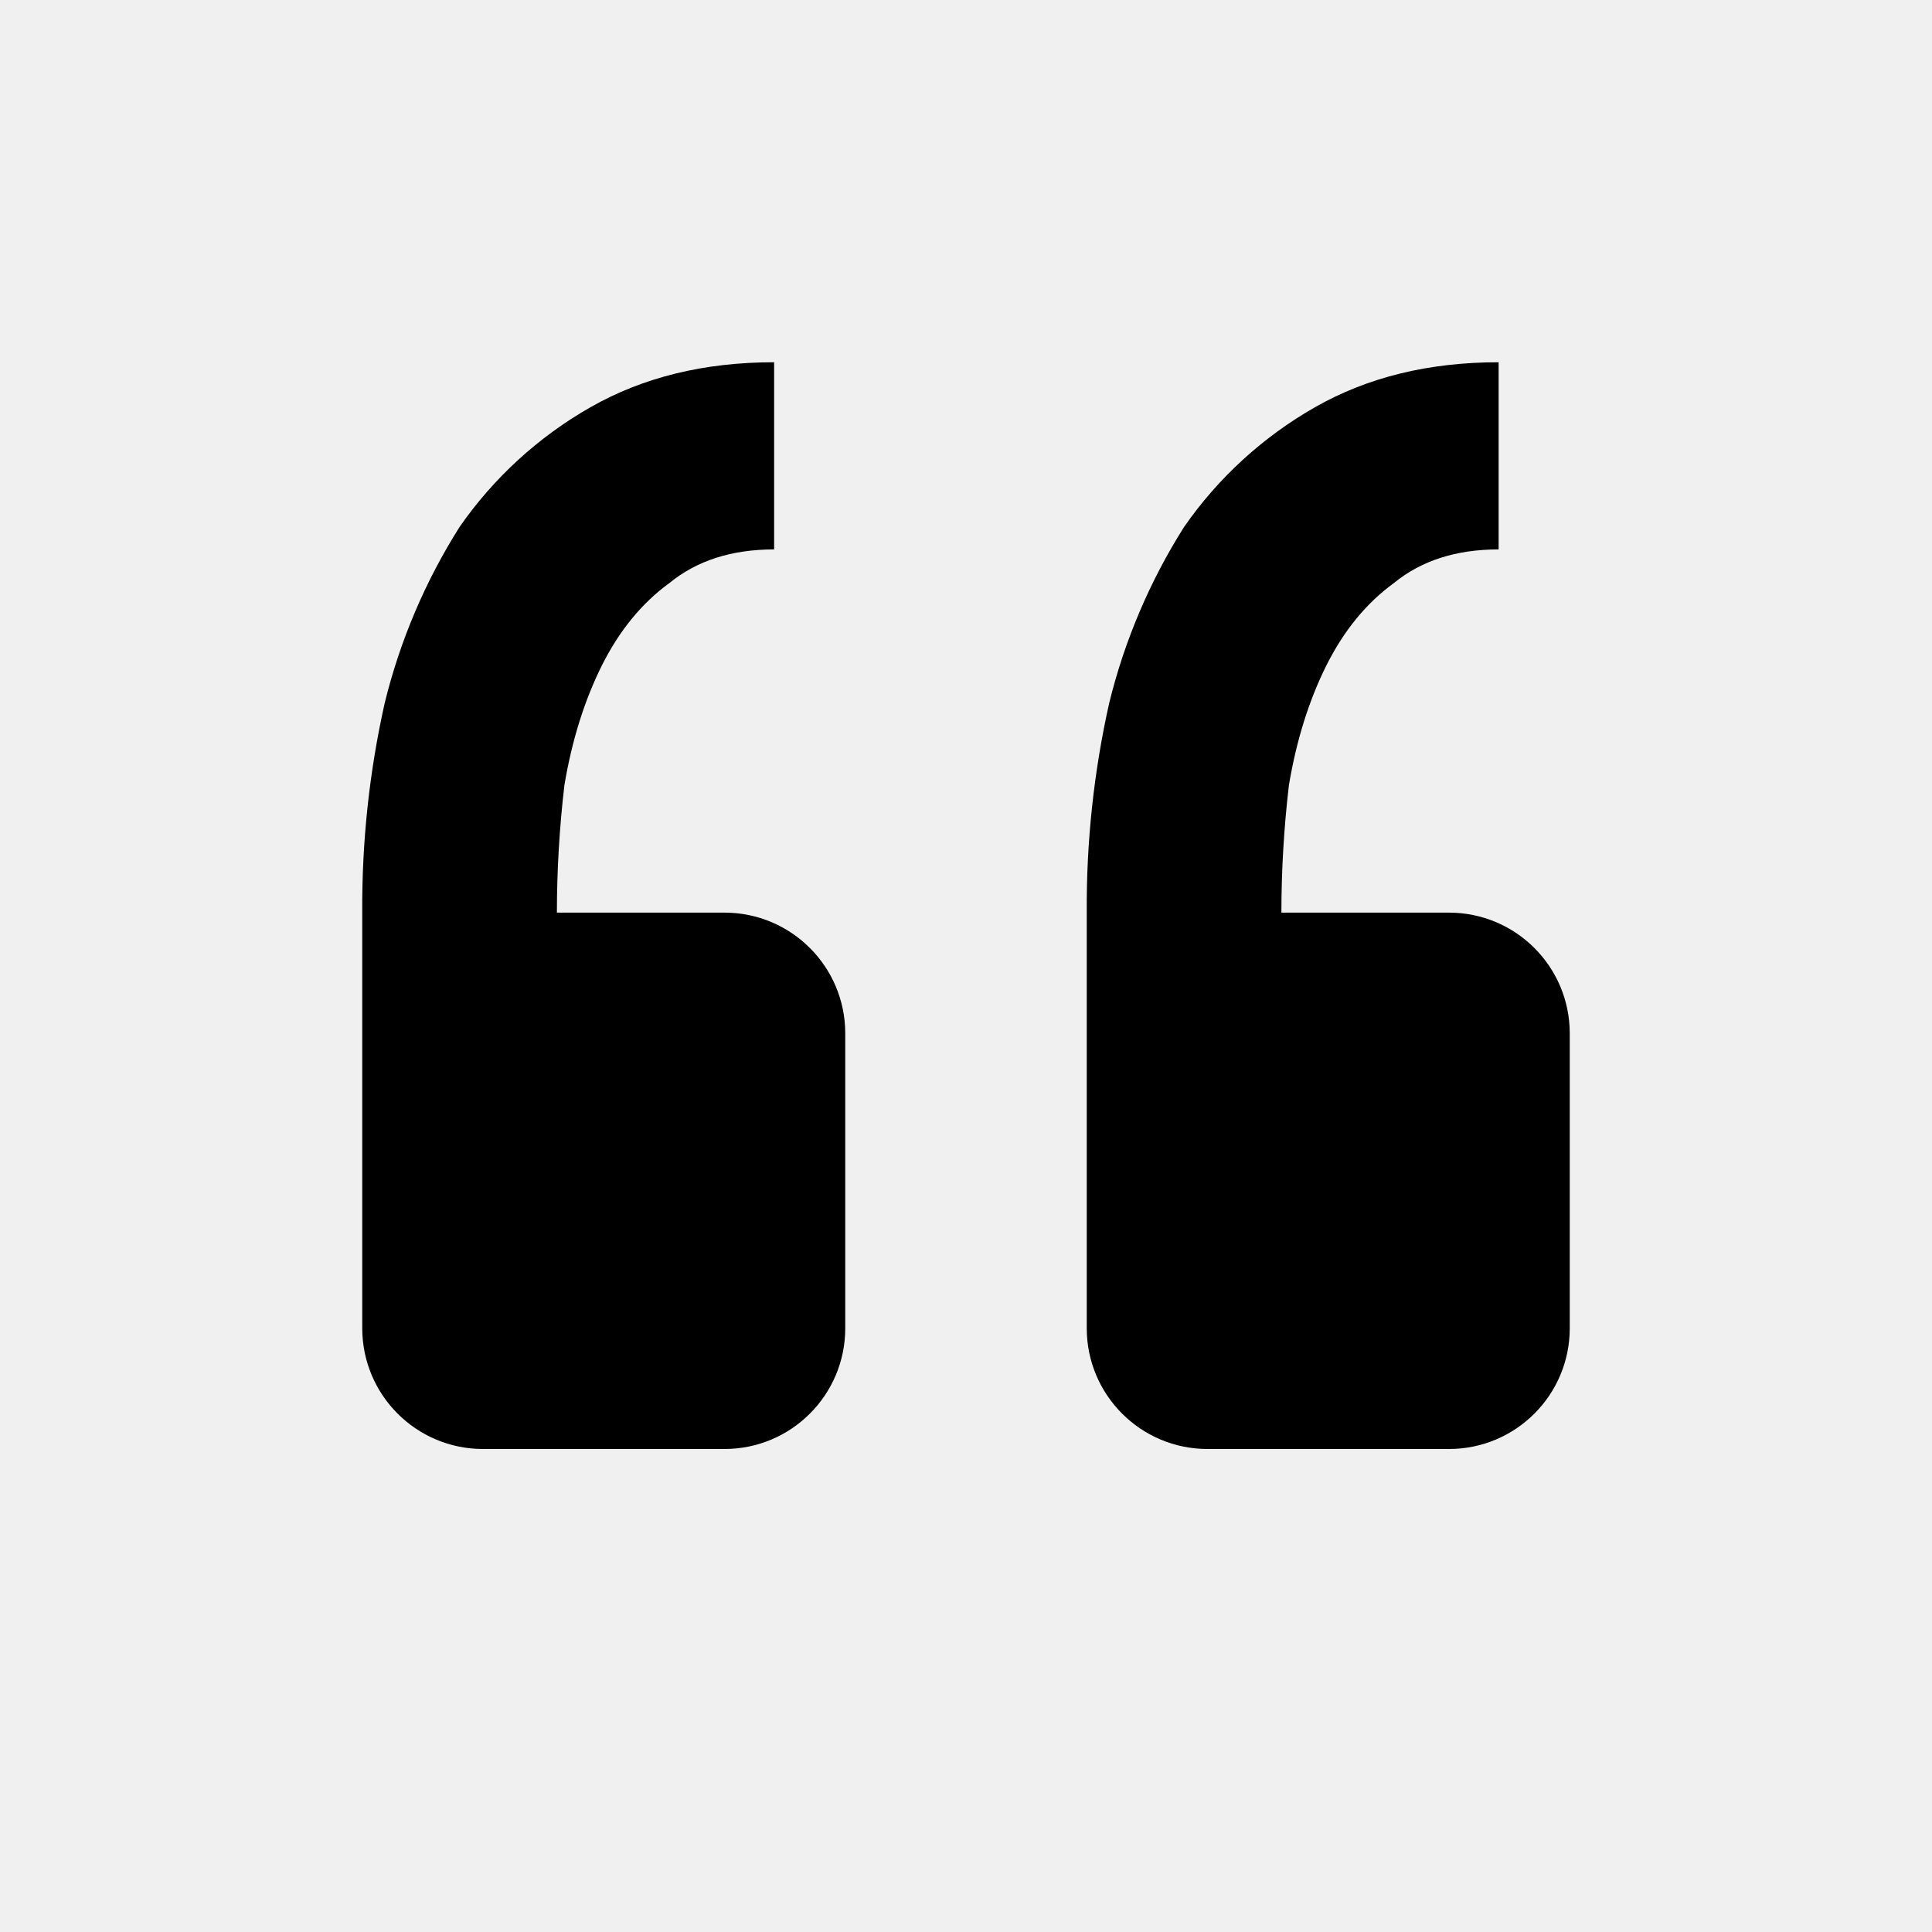
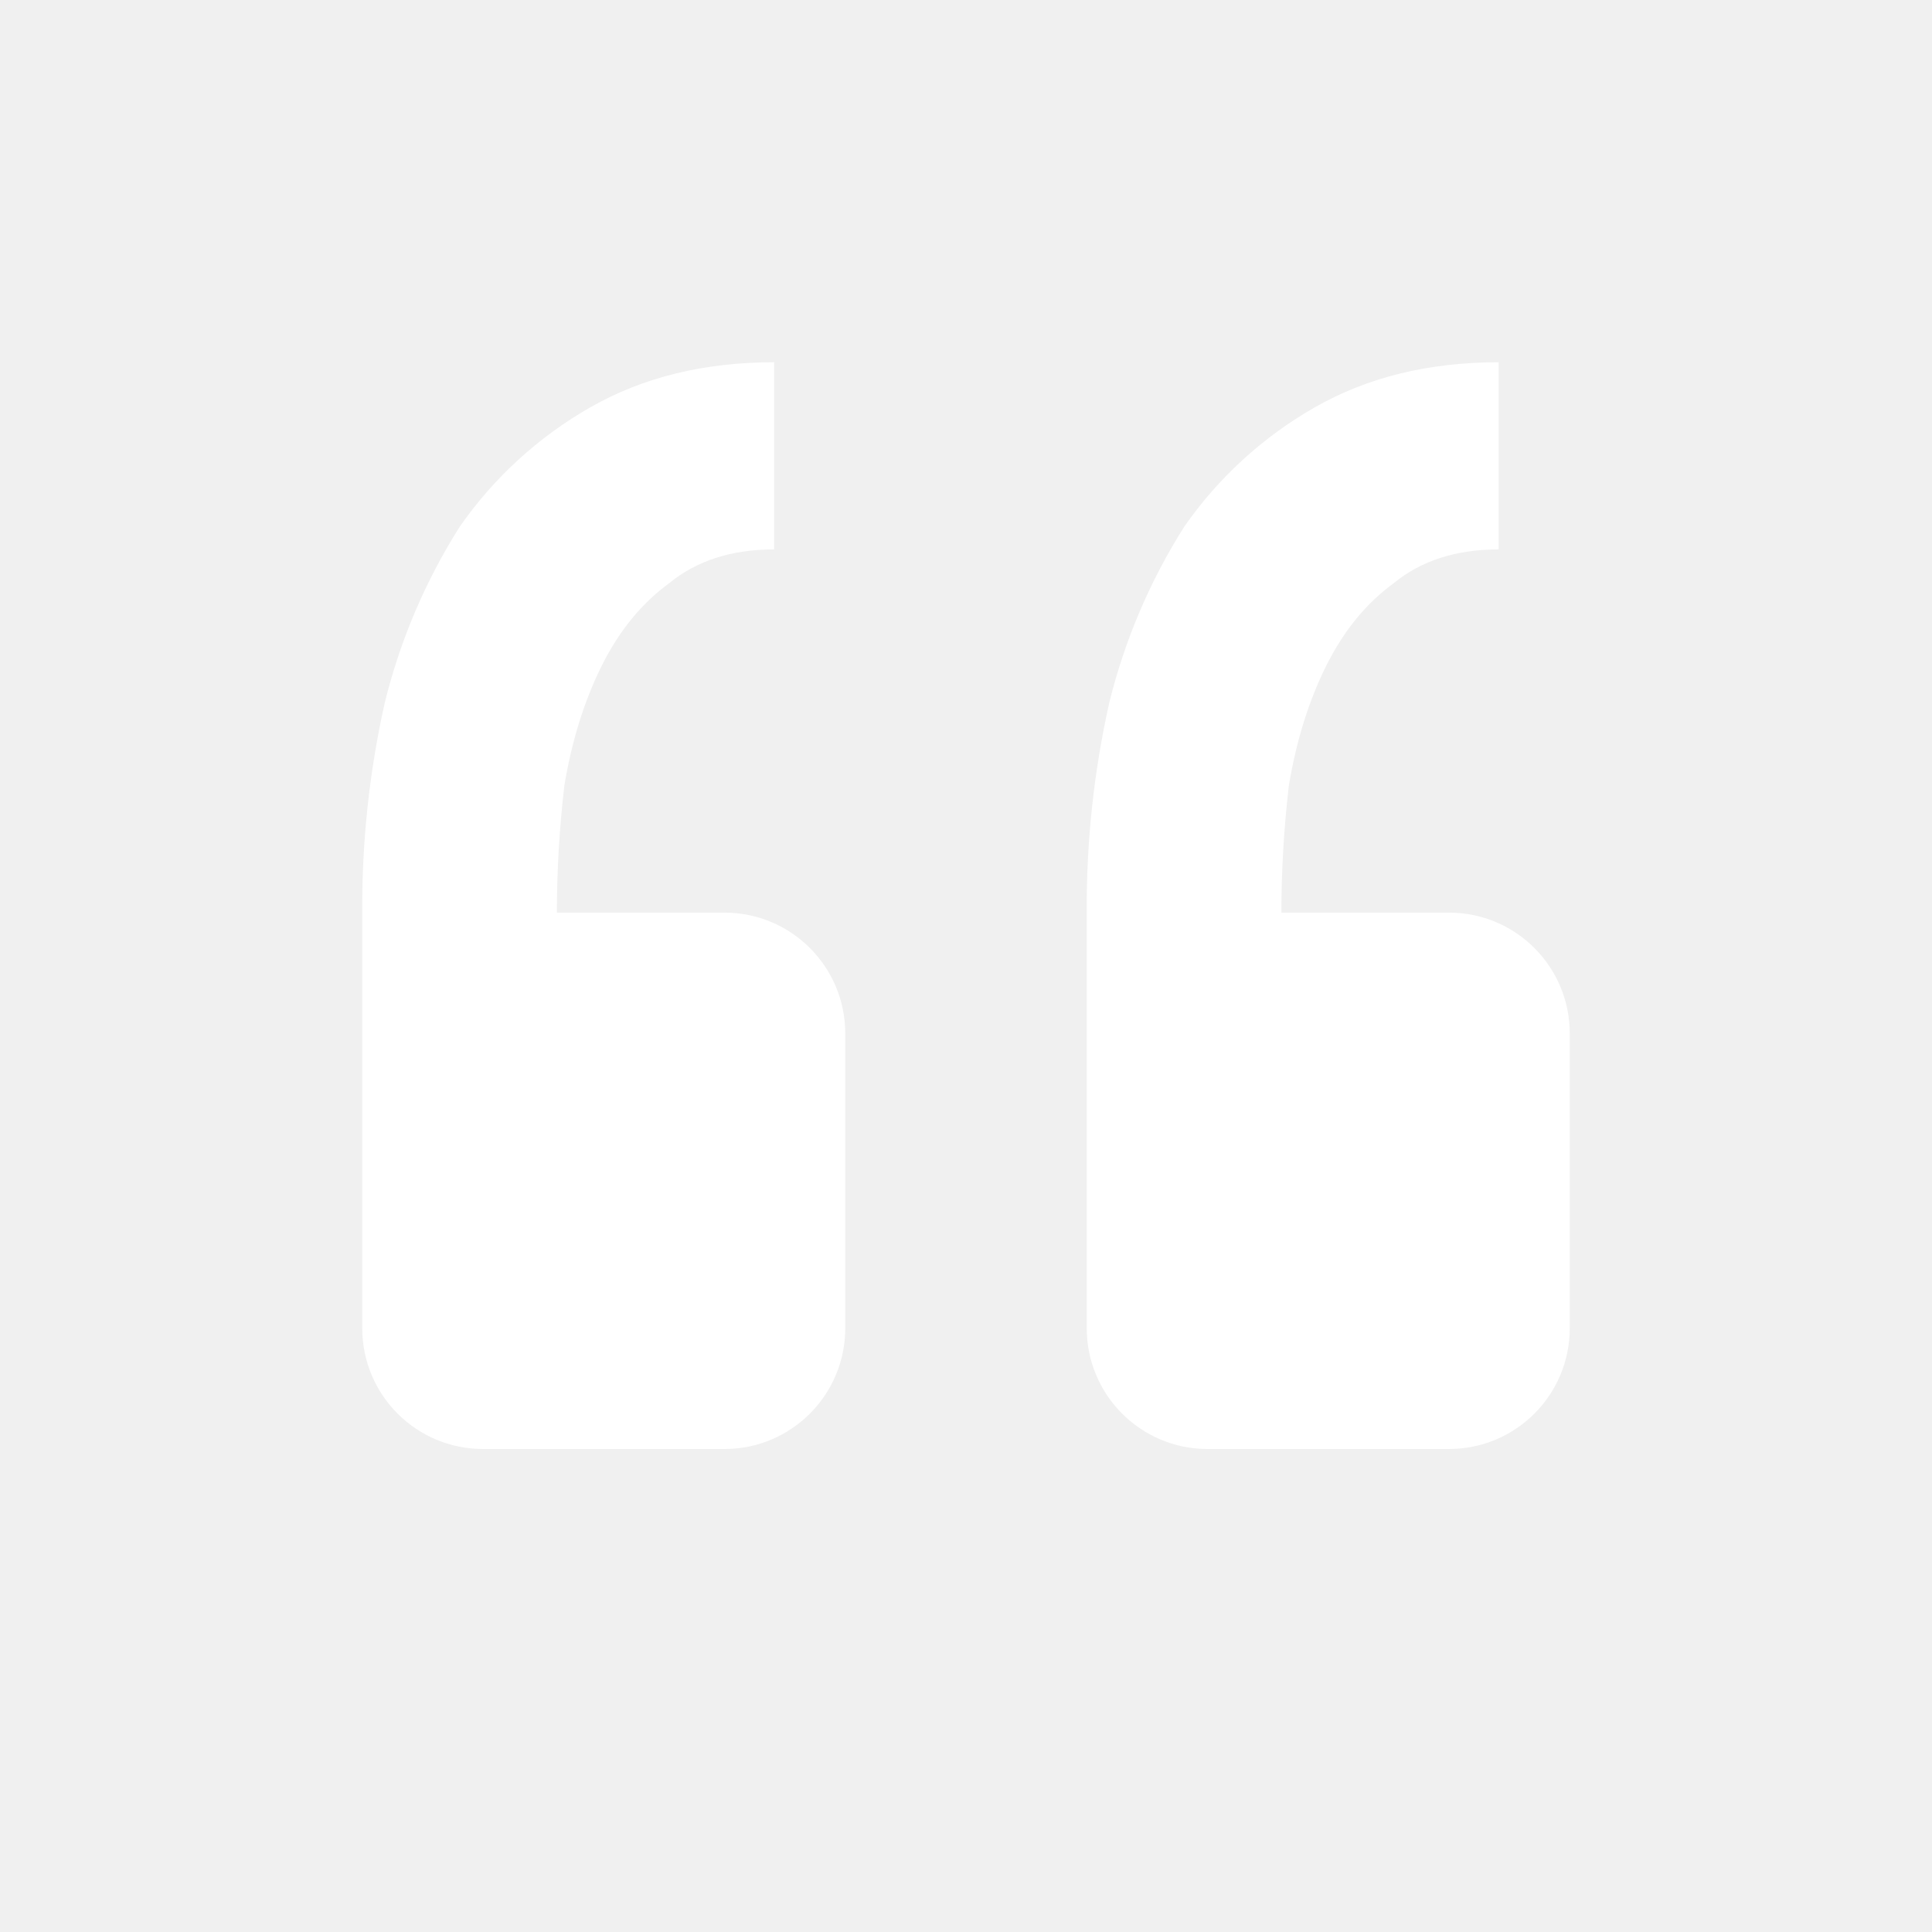
- <svg xmlns="http://www.w3.org/2000/svg" width="16" height="16" fill="currentColor" class="bi bi-quote" viewBox="0 0 16 16">
+ <svg xmlns="http://www.w3.org/2000/svg" width="16" height="16" fill="white" class="bi bi-quote" viewBox="0 0 16 16">
  <path d="M12 12a1 1 0 0 0 1-1V8.558a1 1 0 0 0-1-1h-1.388c0-.351.021-.703.062-1.054.062-.372.166-.703.31-.992.145-.29.331-.517.559-.683.227-.186.516-.279.868-.279V3c-.579 0-1.085.124-1.52.372a3.322 3.322 0 0 0-1.085.992 4.92 4.92 0 0 0-.62 1.458A7.712 7.712 0 0 0 9 7.558V11a1 1 0 0 0 1 1h2Zm-6 0a1 1 0 0 0 1-1V8.558a1 1 0 0 0-1-1H4.612c0-.351.021-.703.062-1.054.062-.372.166-.703.31-.992.145-.29.331-.517.559-.683.227-.186.516-.279.868-.279V3c-.579 0-1.085.124-1.52.372a3.322 3.322 0 0 0-1.085.992 4.92 4.92 0 0 0-.62 1.458A7.712 7.712 0 0 0 3 7.558V11a1 1 0 0 0 1 1h2Z" />
</svg>
